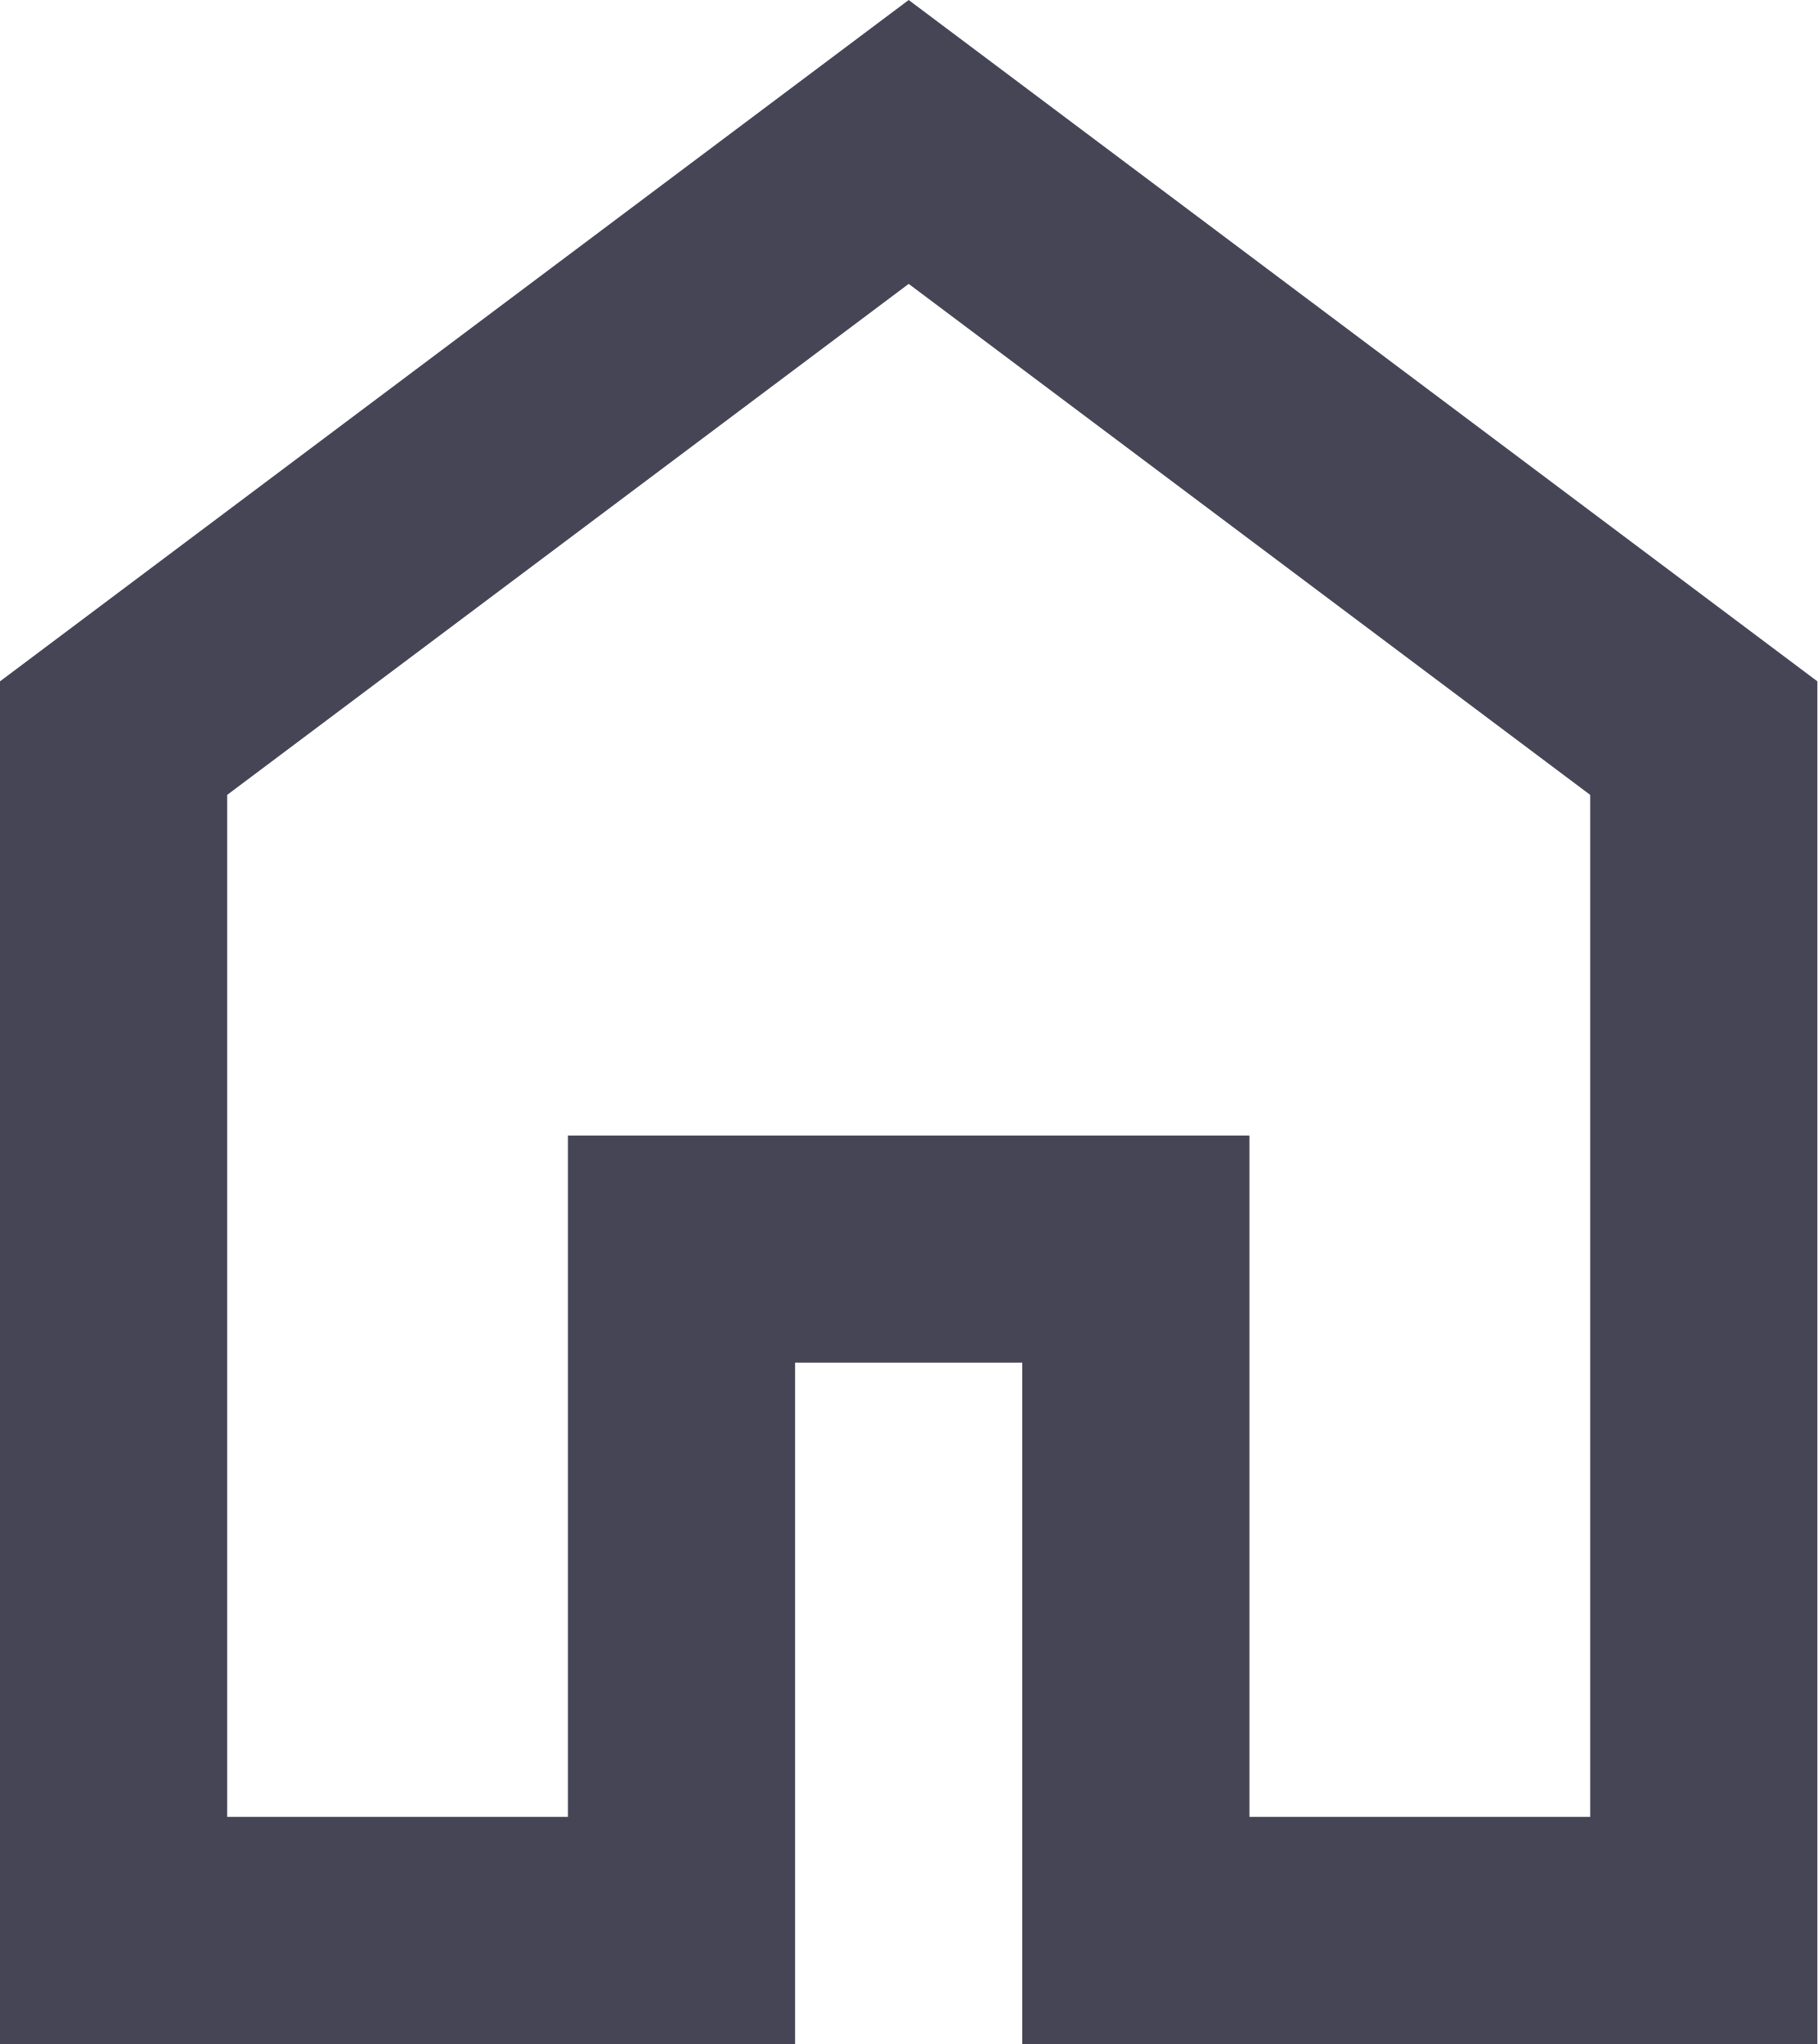
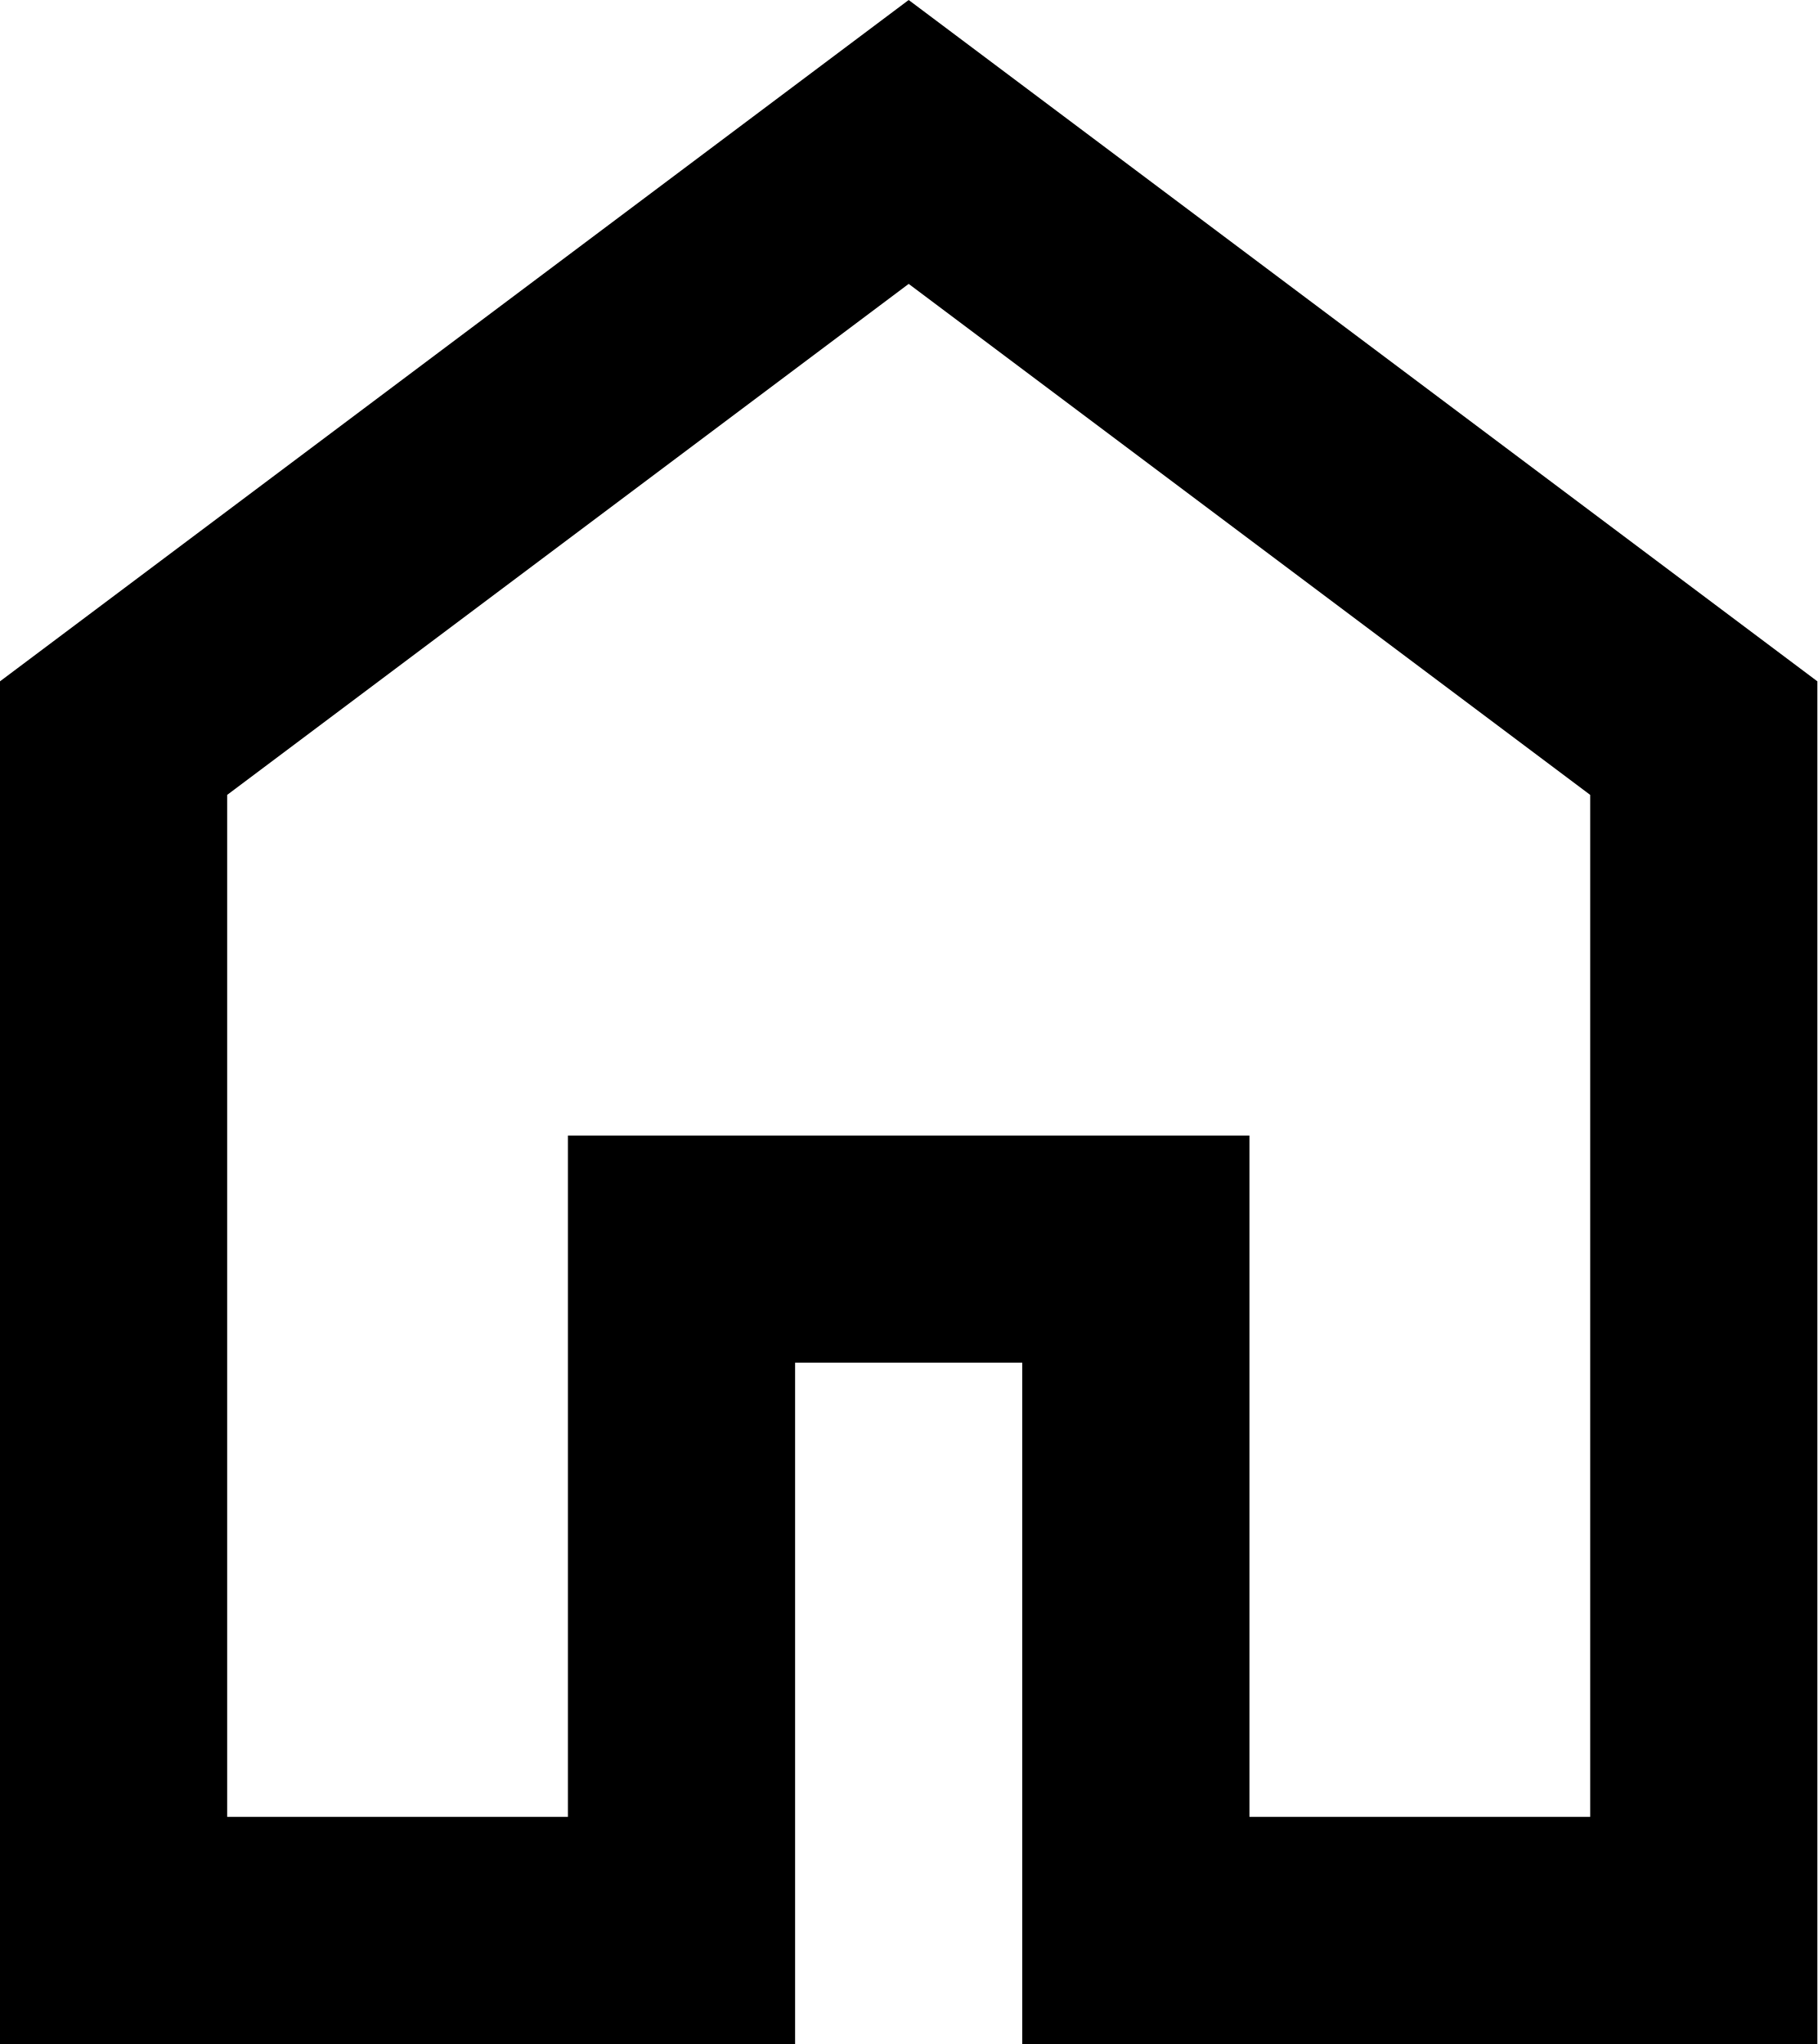
<svg xmlns="http://www.w3.org/2000/svg" width="16" height="18" viewBox="0 0 16 18" fill="none">
-   <path d="M2 16H5V10H11V16H14V7L8 2.5L2 7V16ZM0 18V6L8 0L16 6V18H9V12H7V18H0Z" fill="#464555" />
+   <path d="M2 16H5V10H11V16H14V7L8 2.5L2 7V16ZM0 18V6L8 0L16 6V18H9V12H7V18H0Z" fill="currentColor" />
</svg>
